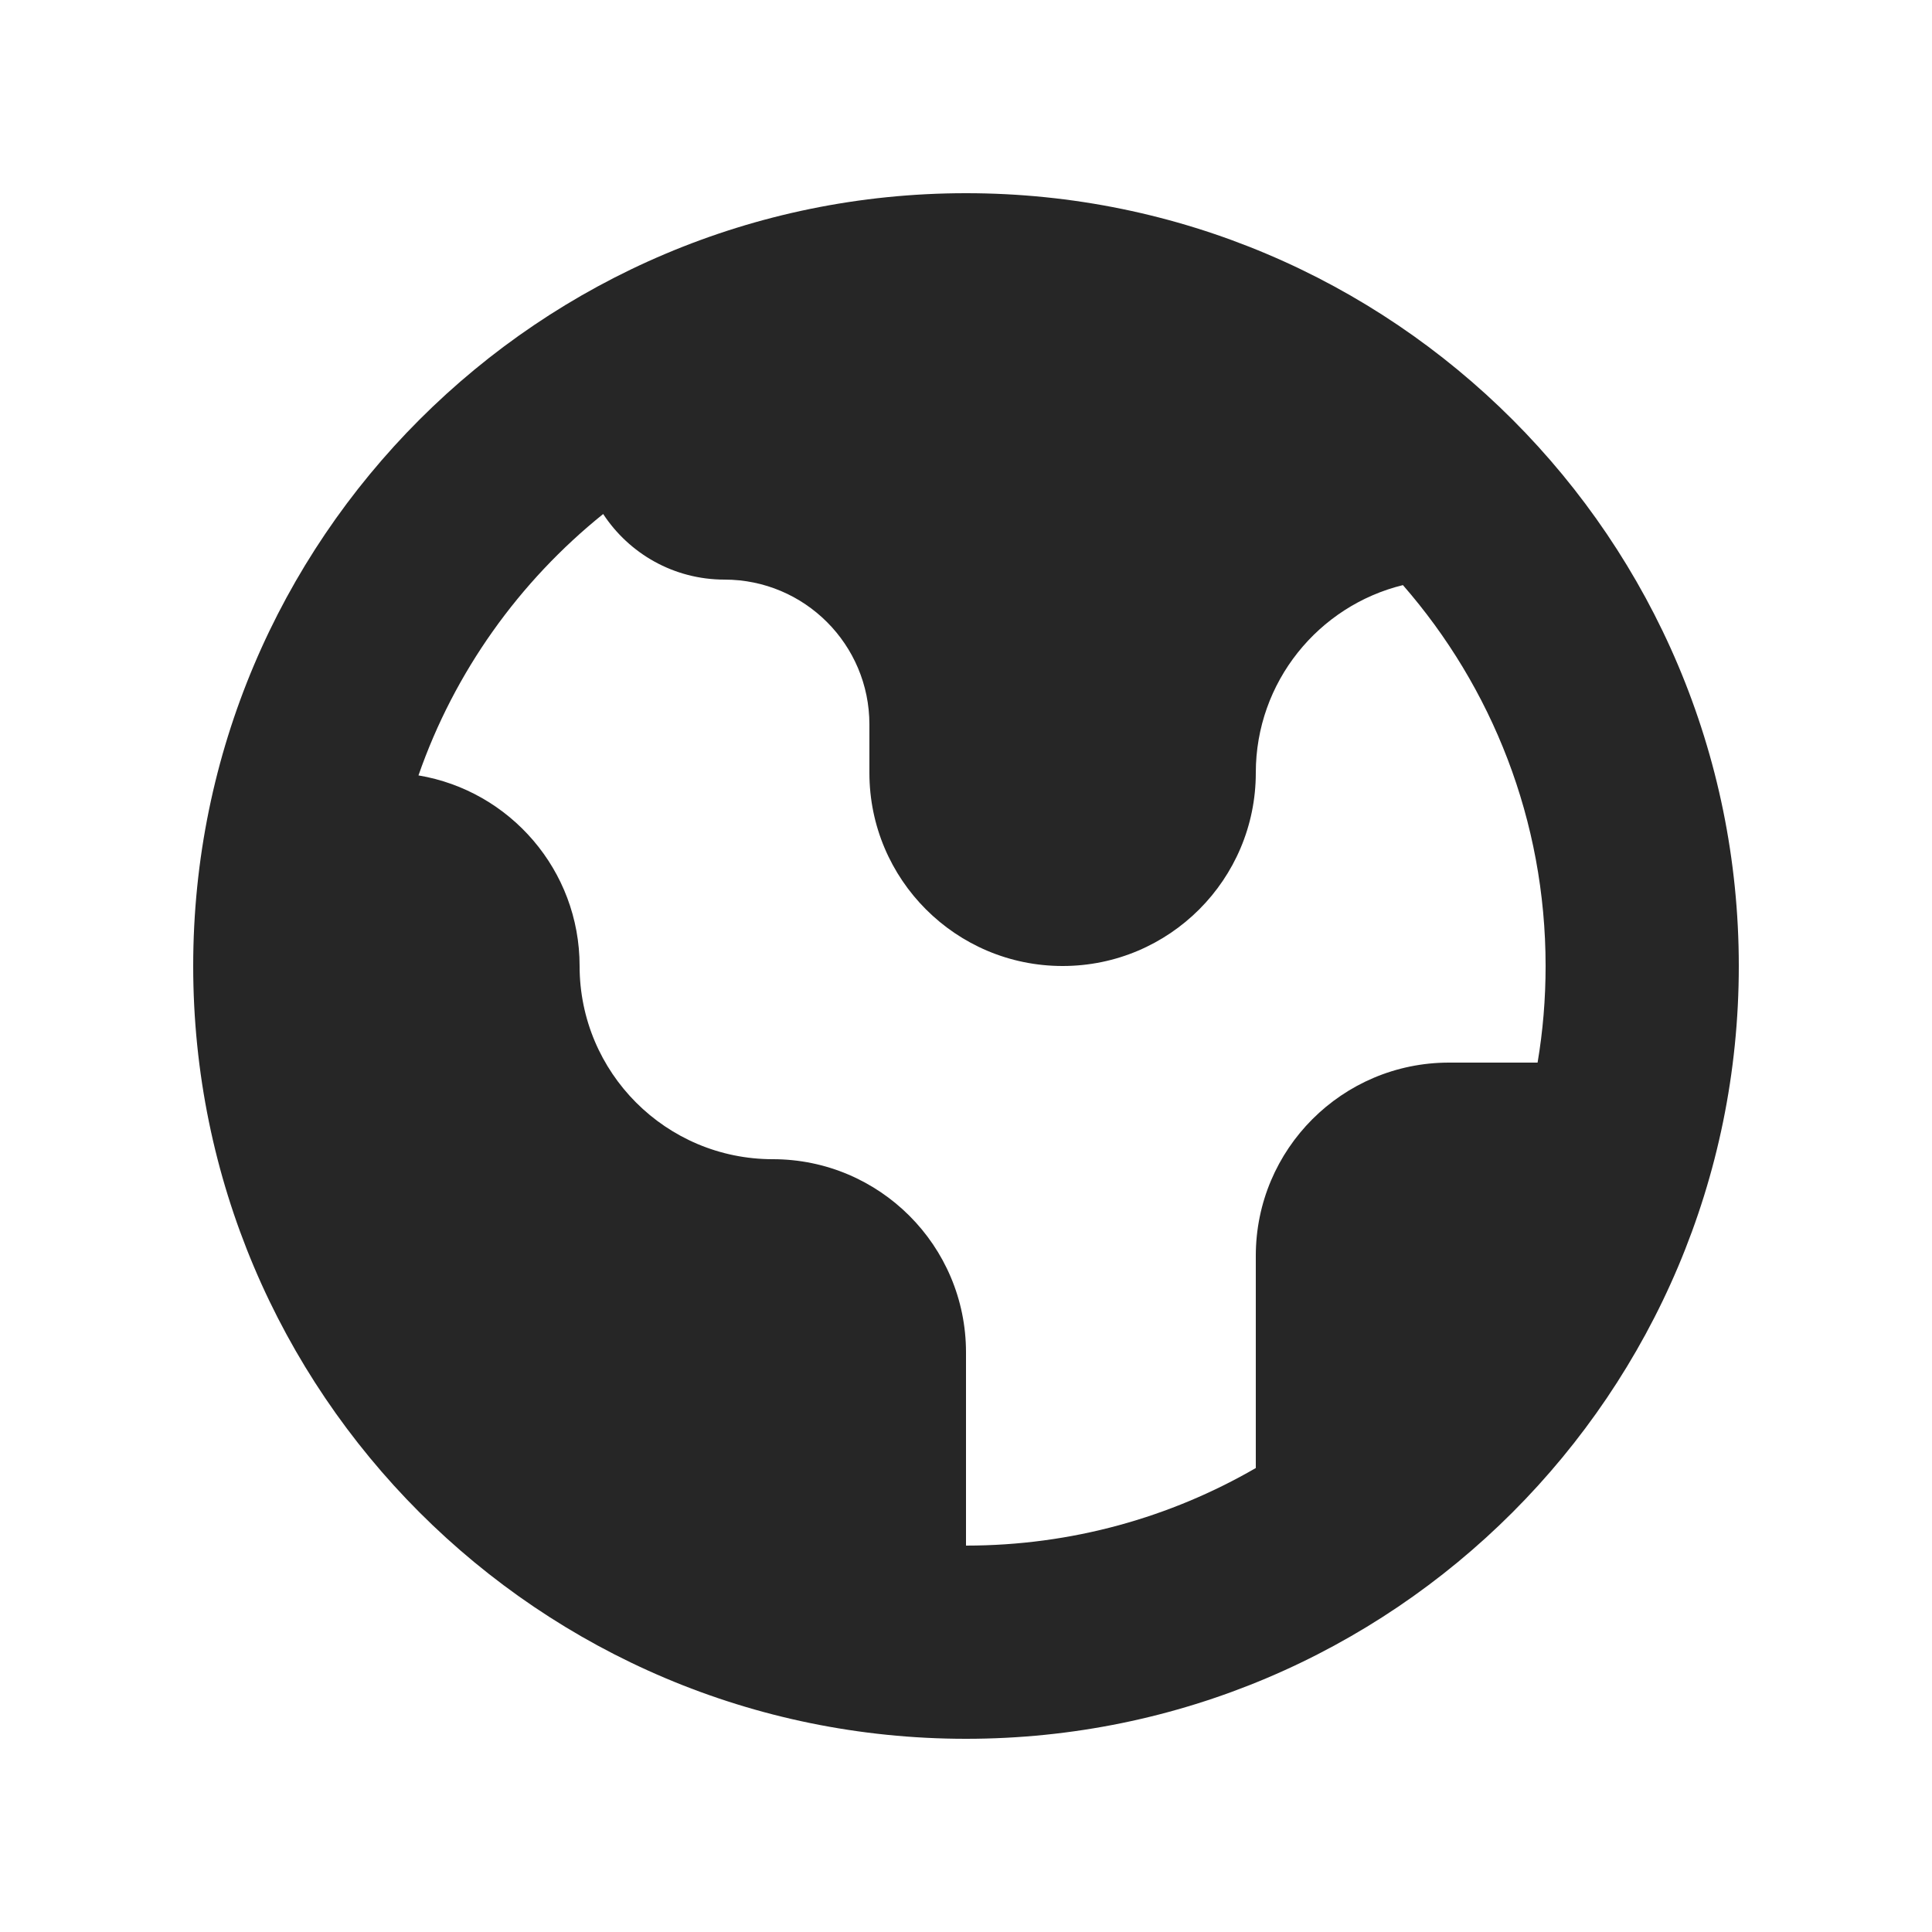
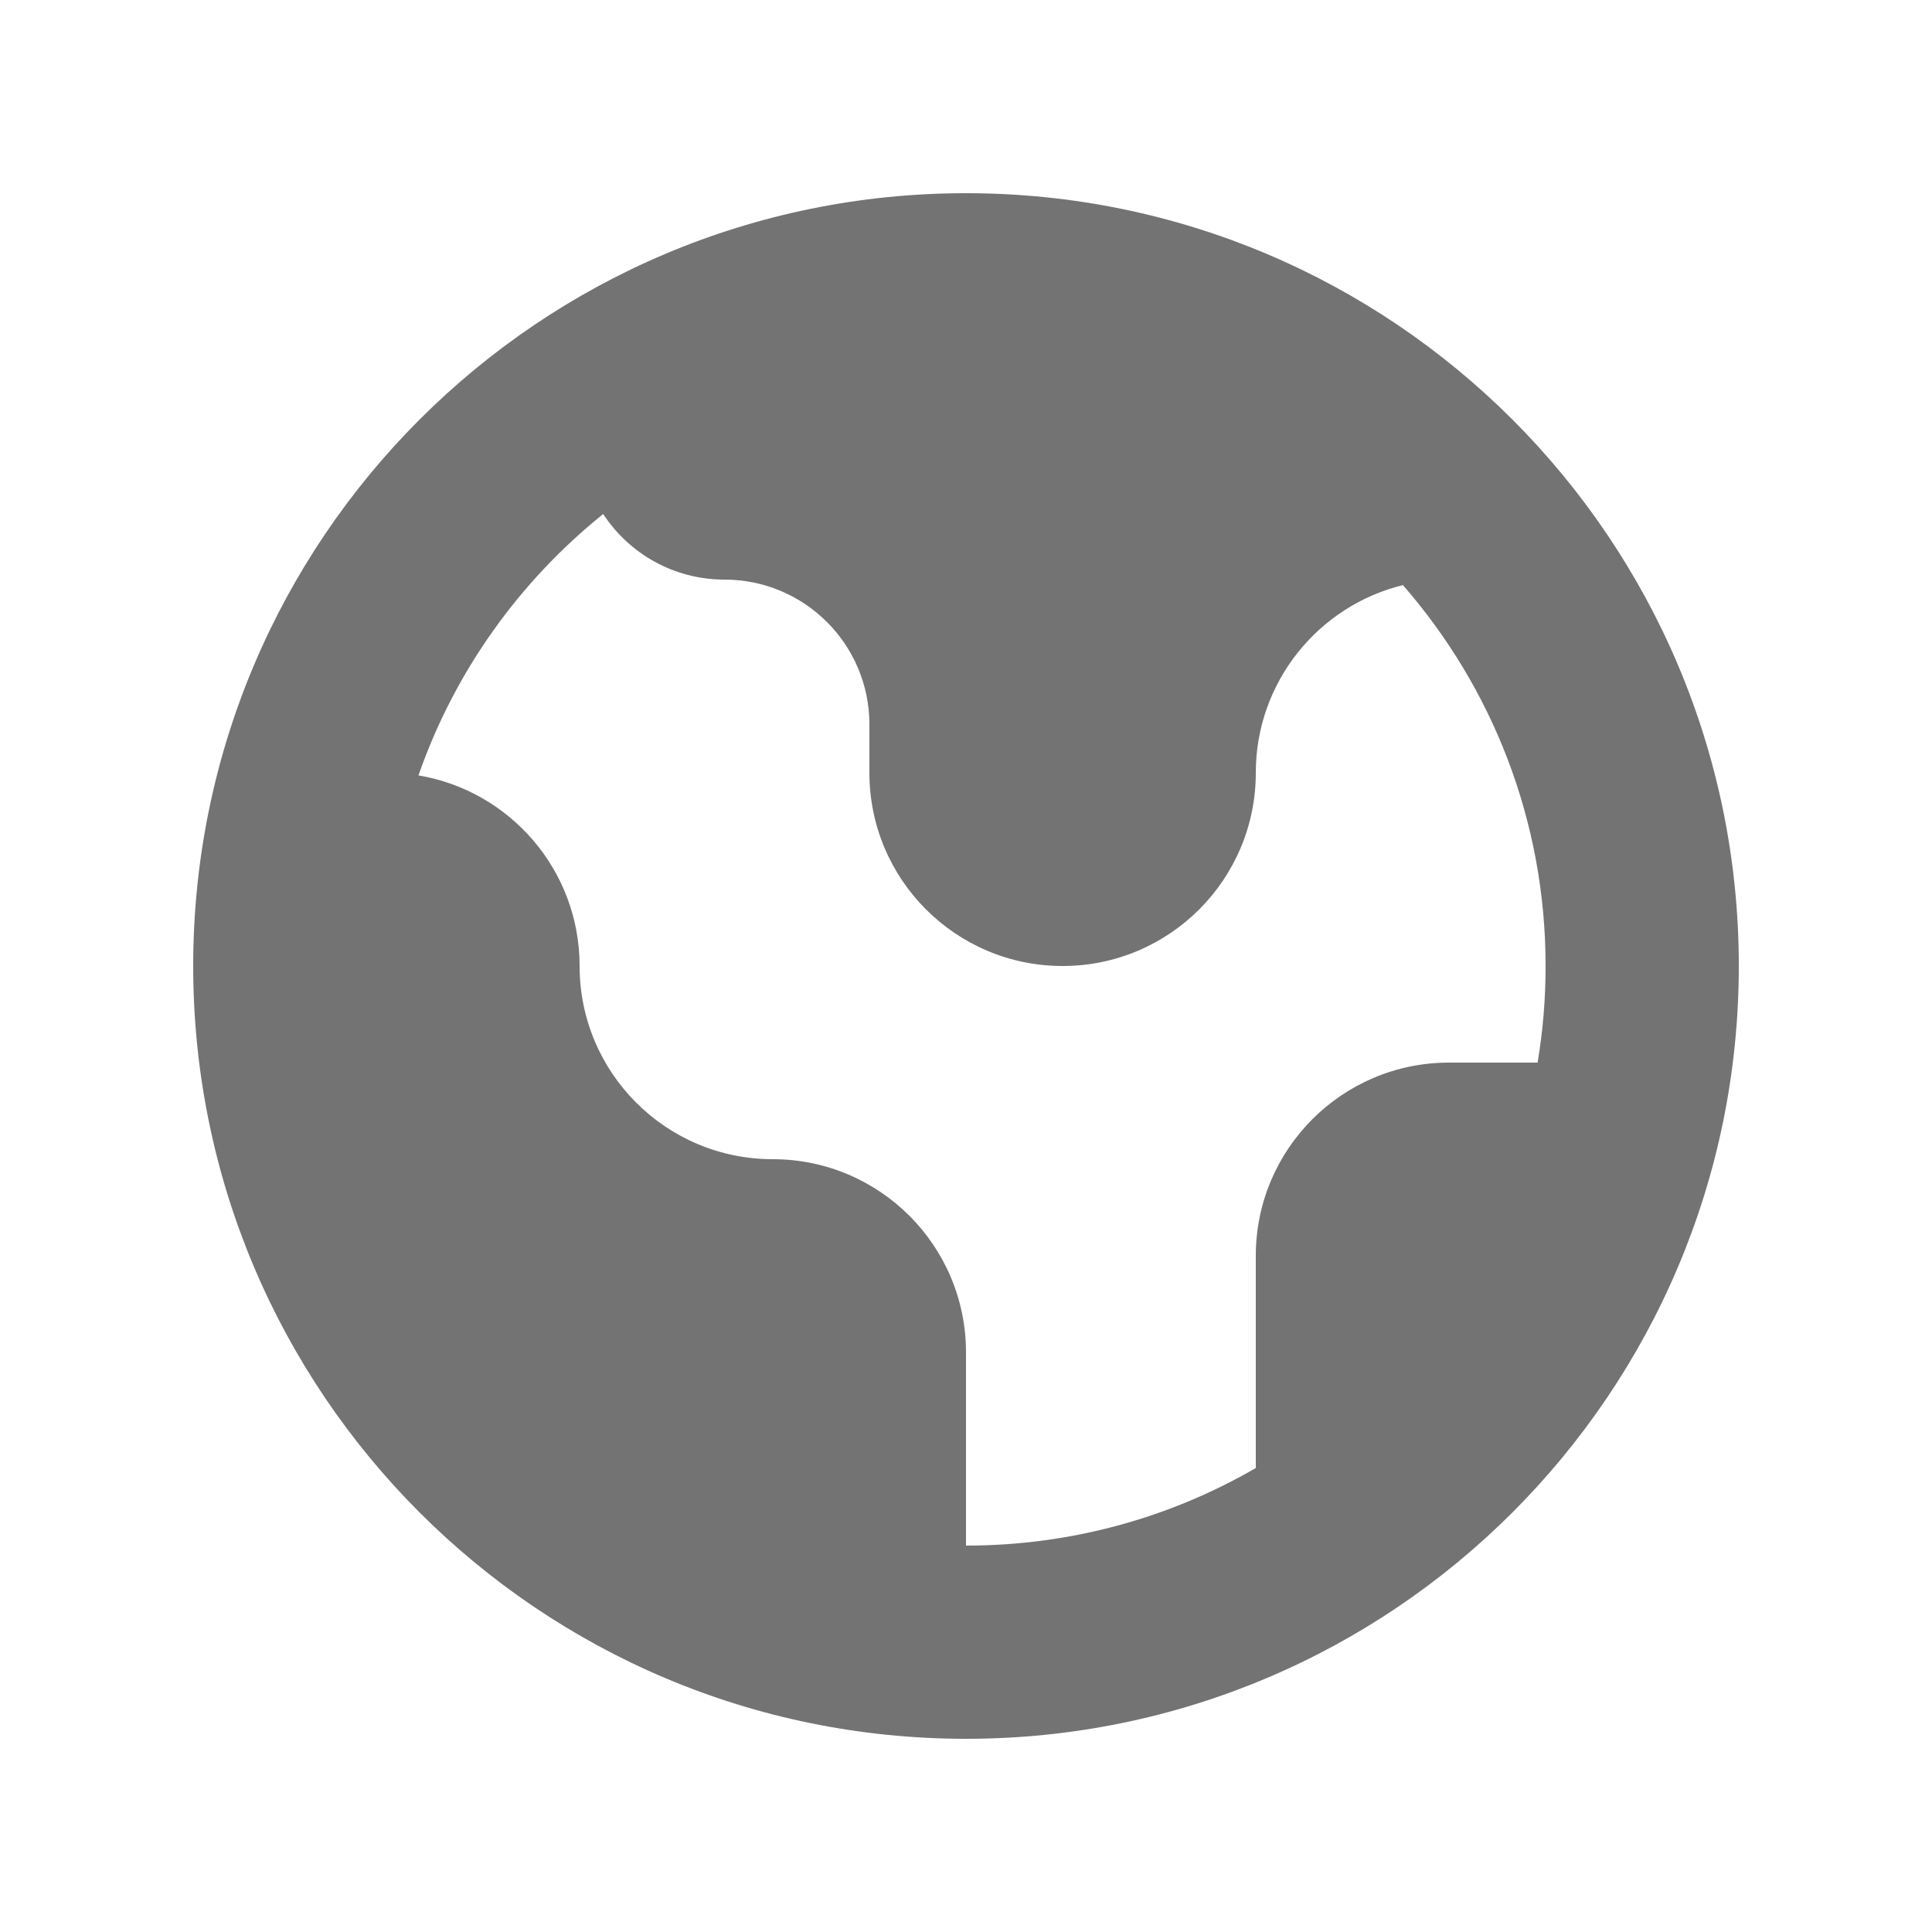
<svg xmlns="http://www.w3.org/2000/svg" width="20" height="20" viewBox="0 0 20 20" fill="none">
-   <path fill-rule="evenodd" clip-rule="evenodd" d="M10 18C14.418 18 18 14.418 18 10C18 5.582 14.418 2 10 2C5.582 2 2 5.582 2 10C2 14.418 5.582 18 10 18ZM4.332 8.027C4.705 6.954 5.376 6.019 6.244 5.321C6.512 5.73 6.974 6 7.5 6C8.328 6 9 6.671 9 7.5V8C9 9.104 9.895 10 11 10C12.105 10 13 9.104 13 8C13 7.06 13.649 6.271 14.523 6.057C15.443 7.112 16 8.491 16 10C16 10.341 15.972 10.675 15.917 11H15C13.895 11 13 11.896 13 13V15.197C12.117 15.708 11.093 16 10 16V14C10 12.895 9.104 12 8 12C6.895 12 6 11.105 6 10C6 9.008 5.278 8.185 4.332 8.027Z" fill="#262626" />
+   <path fill-rule="evenodd" clip-rule="evenodd" d="M10 18C14.418 18 18 14.418 18 10C18 5.582 14.418 2 10 2C5.582 2 2 5.582 2 10C2 14.418 5.582 18 10 18ZM4.332 8.027C4.705 6.954 5.376 6.019 6.244 5.321C6.512 5.73 6.974 6 7.5 6C8.328 6 9 6.671 9 7.5V8C9 9.104 9.895 10 11 10C12.105 10 13 9.104 13 8C13 7.06 13.649 6.271 14.523 6.057C15.443 7.112 16 8.491 16 10C16 10.341 15.972 10.675 15.917 11H15C13.895 11 13 11.896 13 13V15.197C12.117 15.708 11.093 16 10 16V14C10 12.895 9.104 12 8 12C6.895 12 6 11.105 6 10C6 9.008 5.278 8.185 4.332 8.027Z" fill="#737373" />
</svg>
